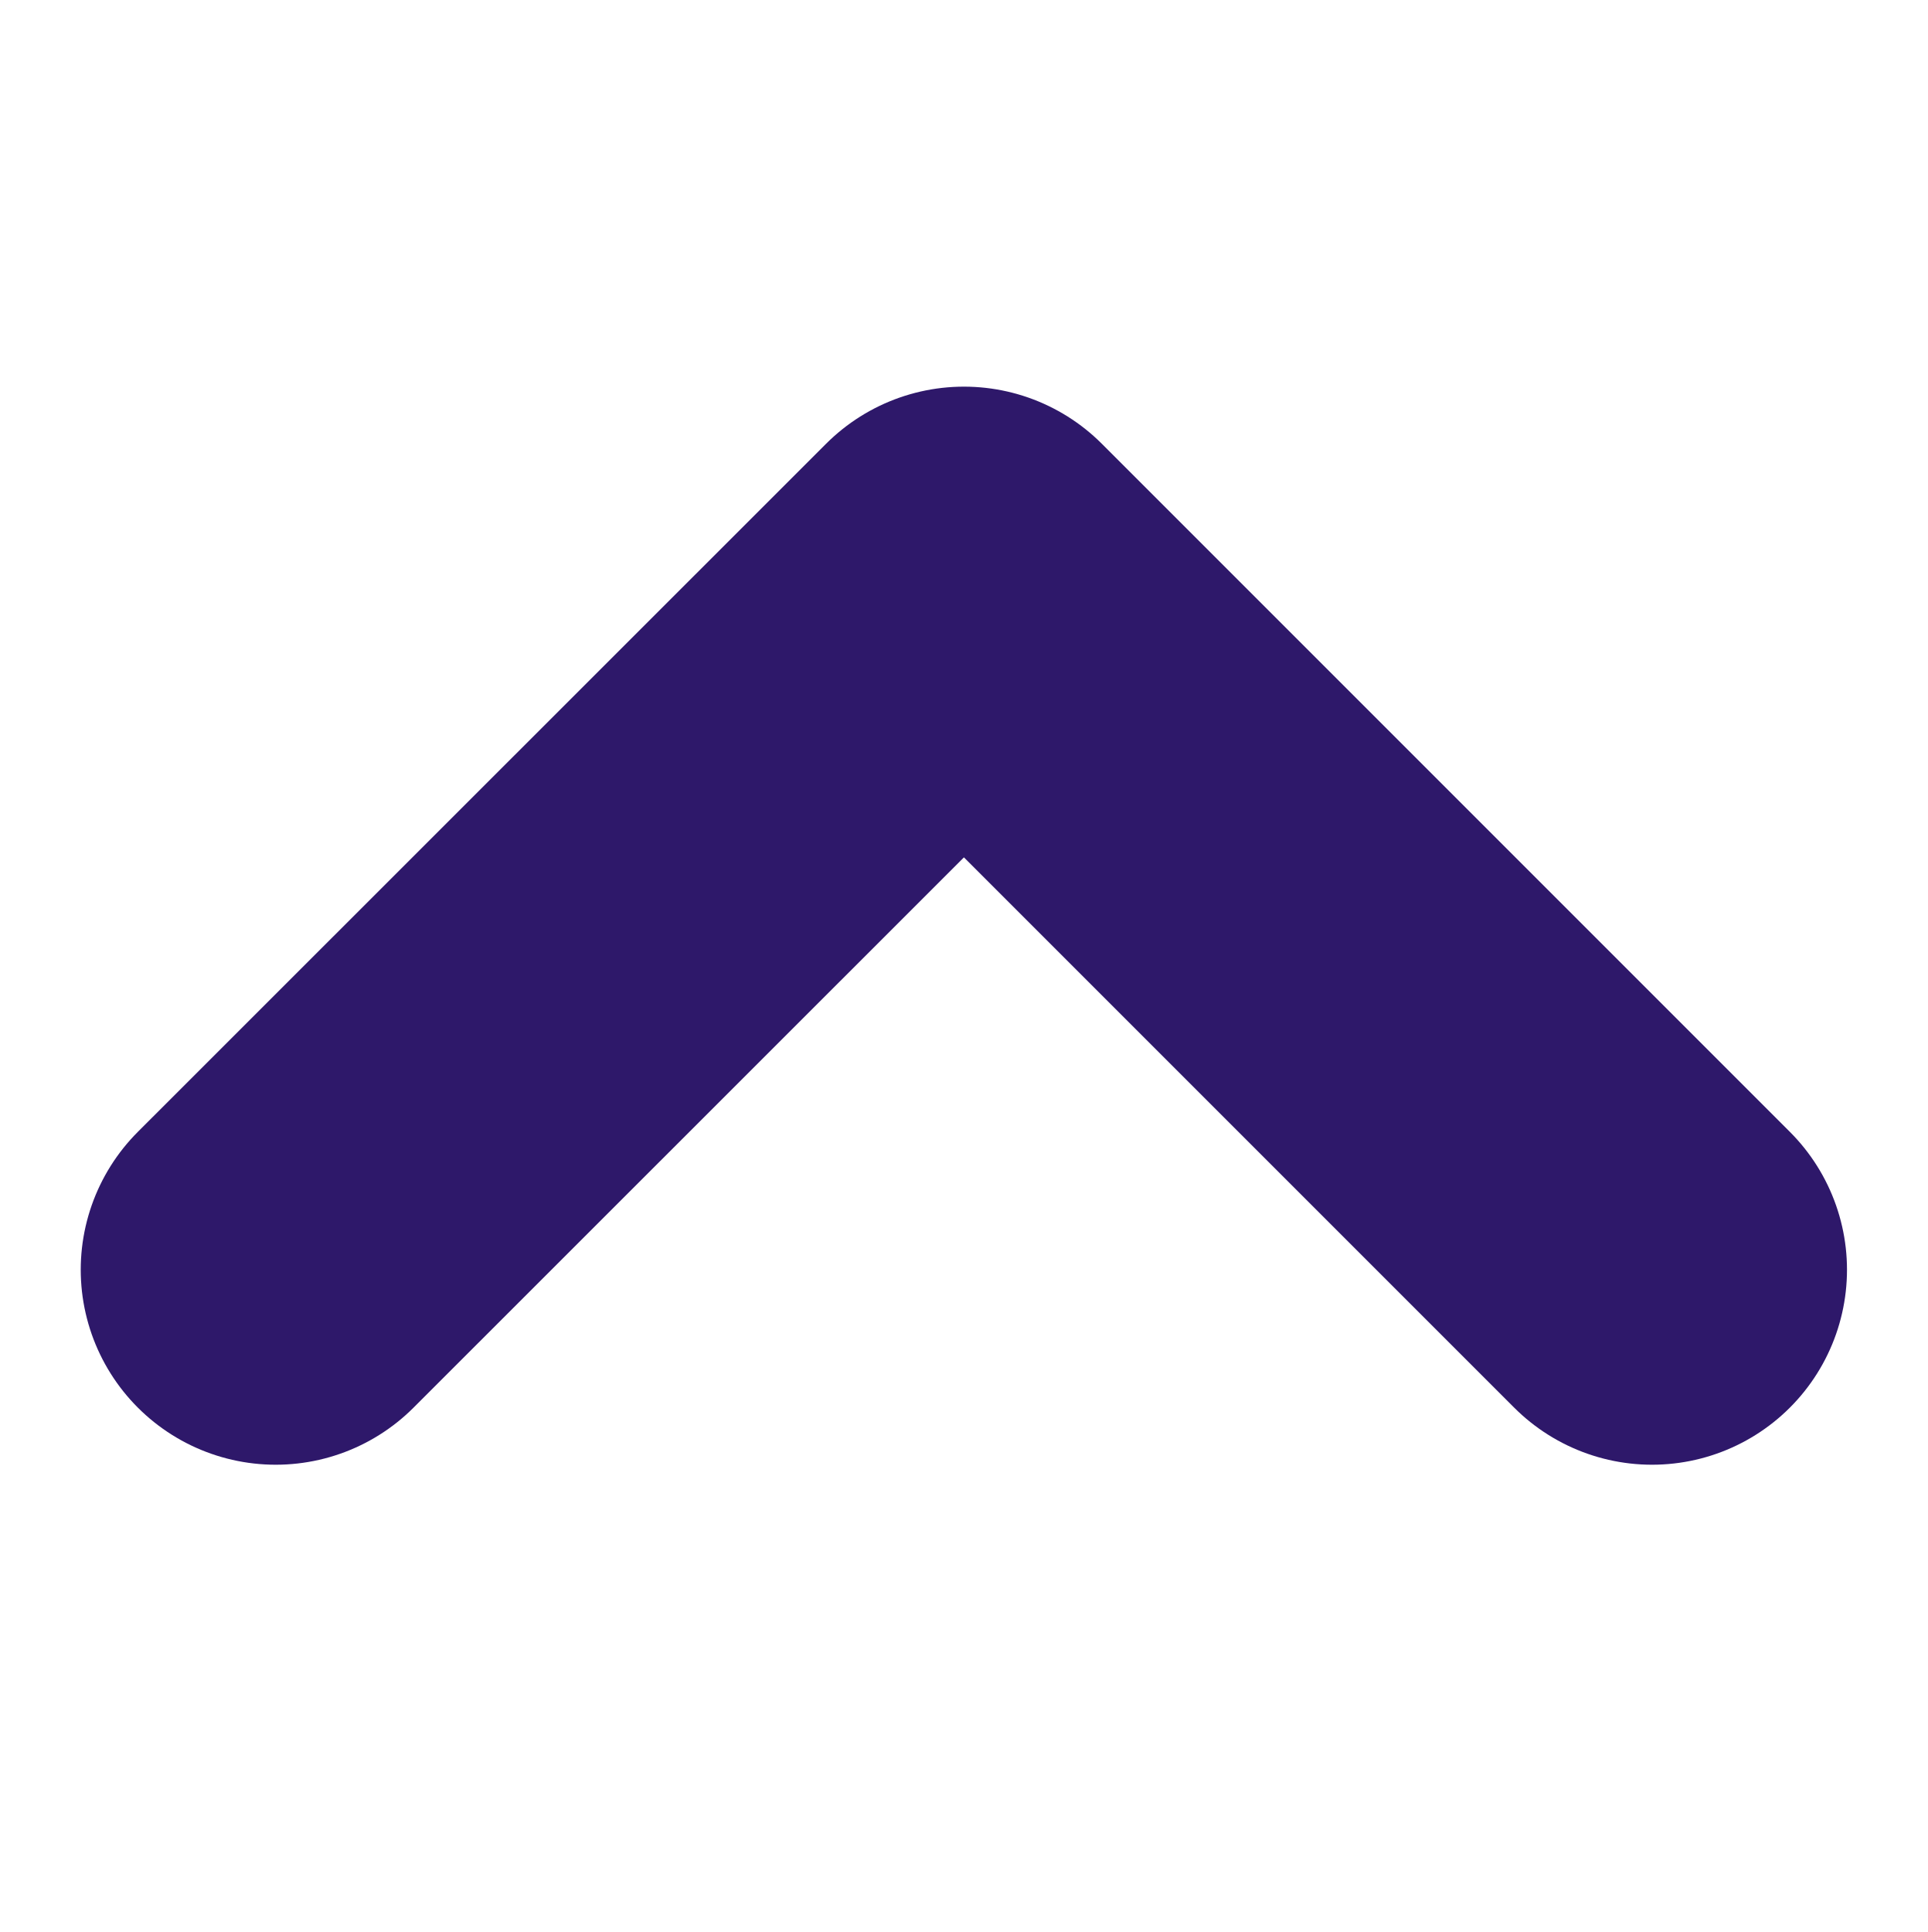
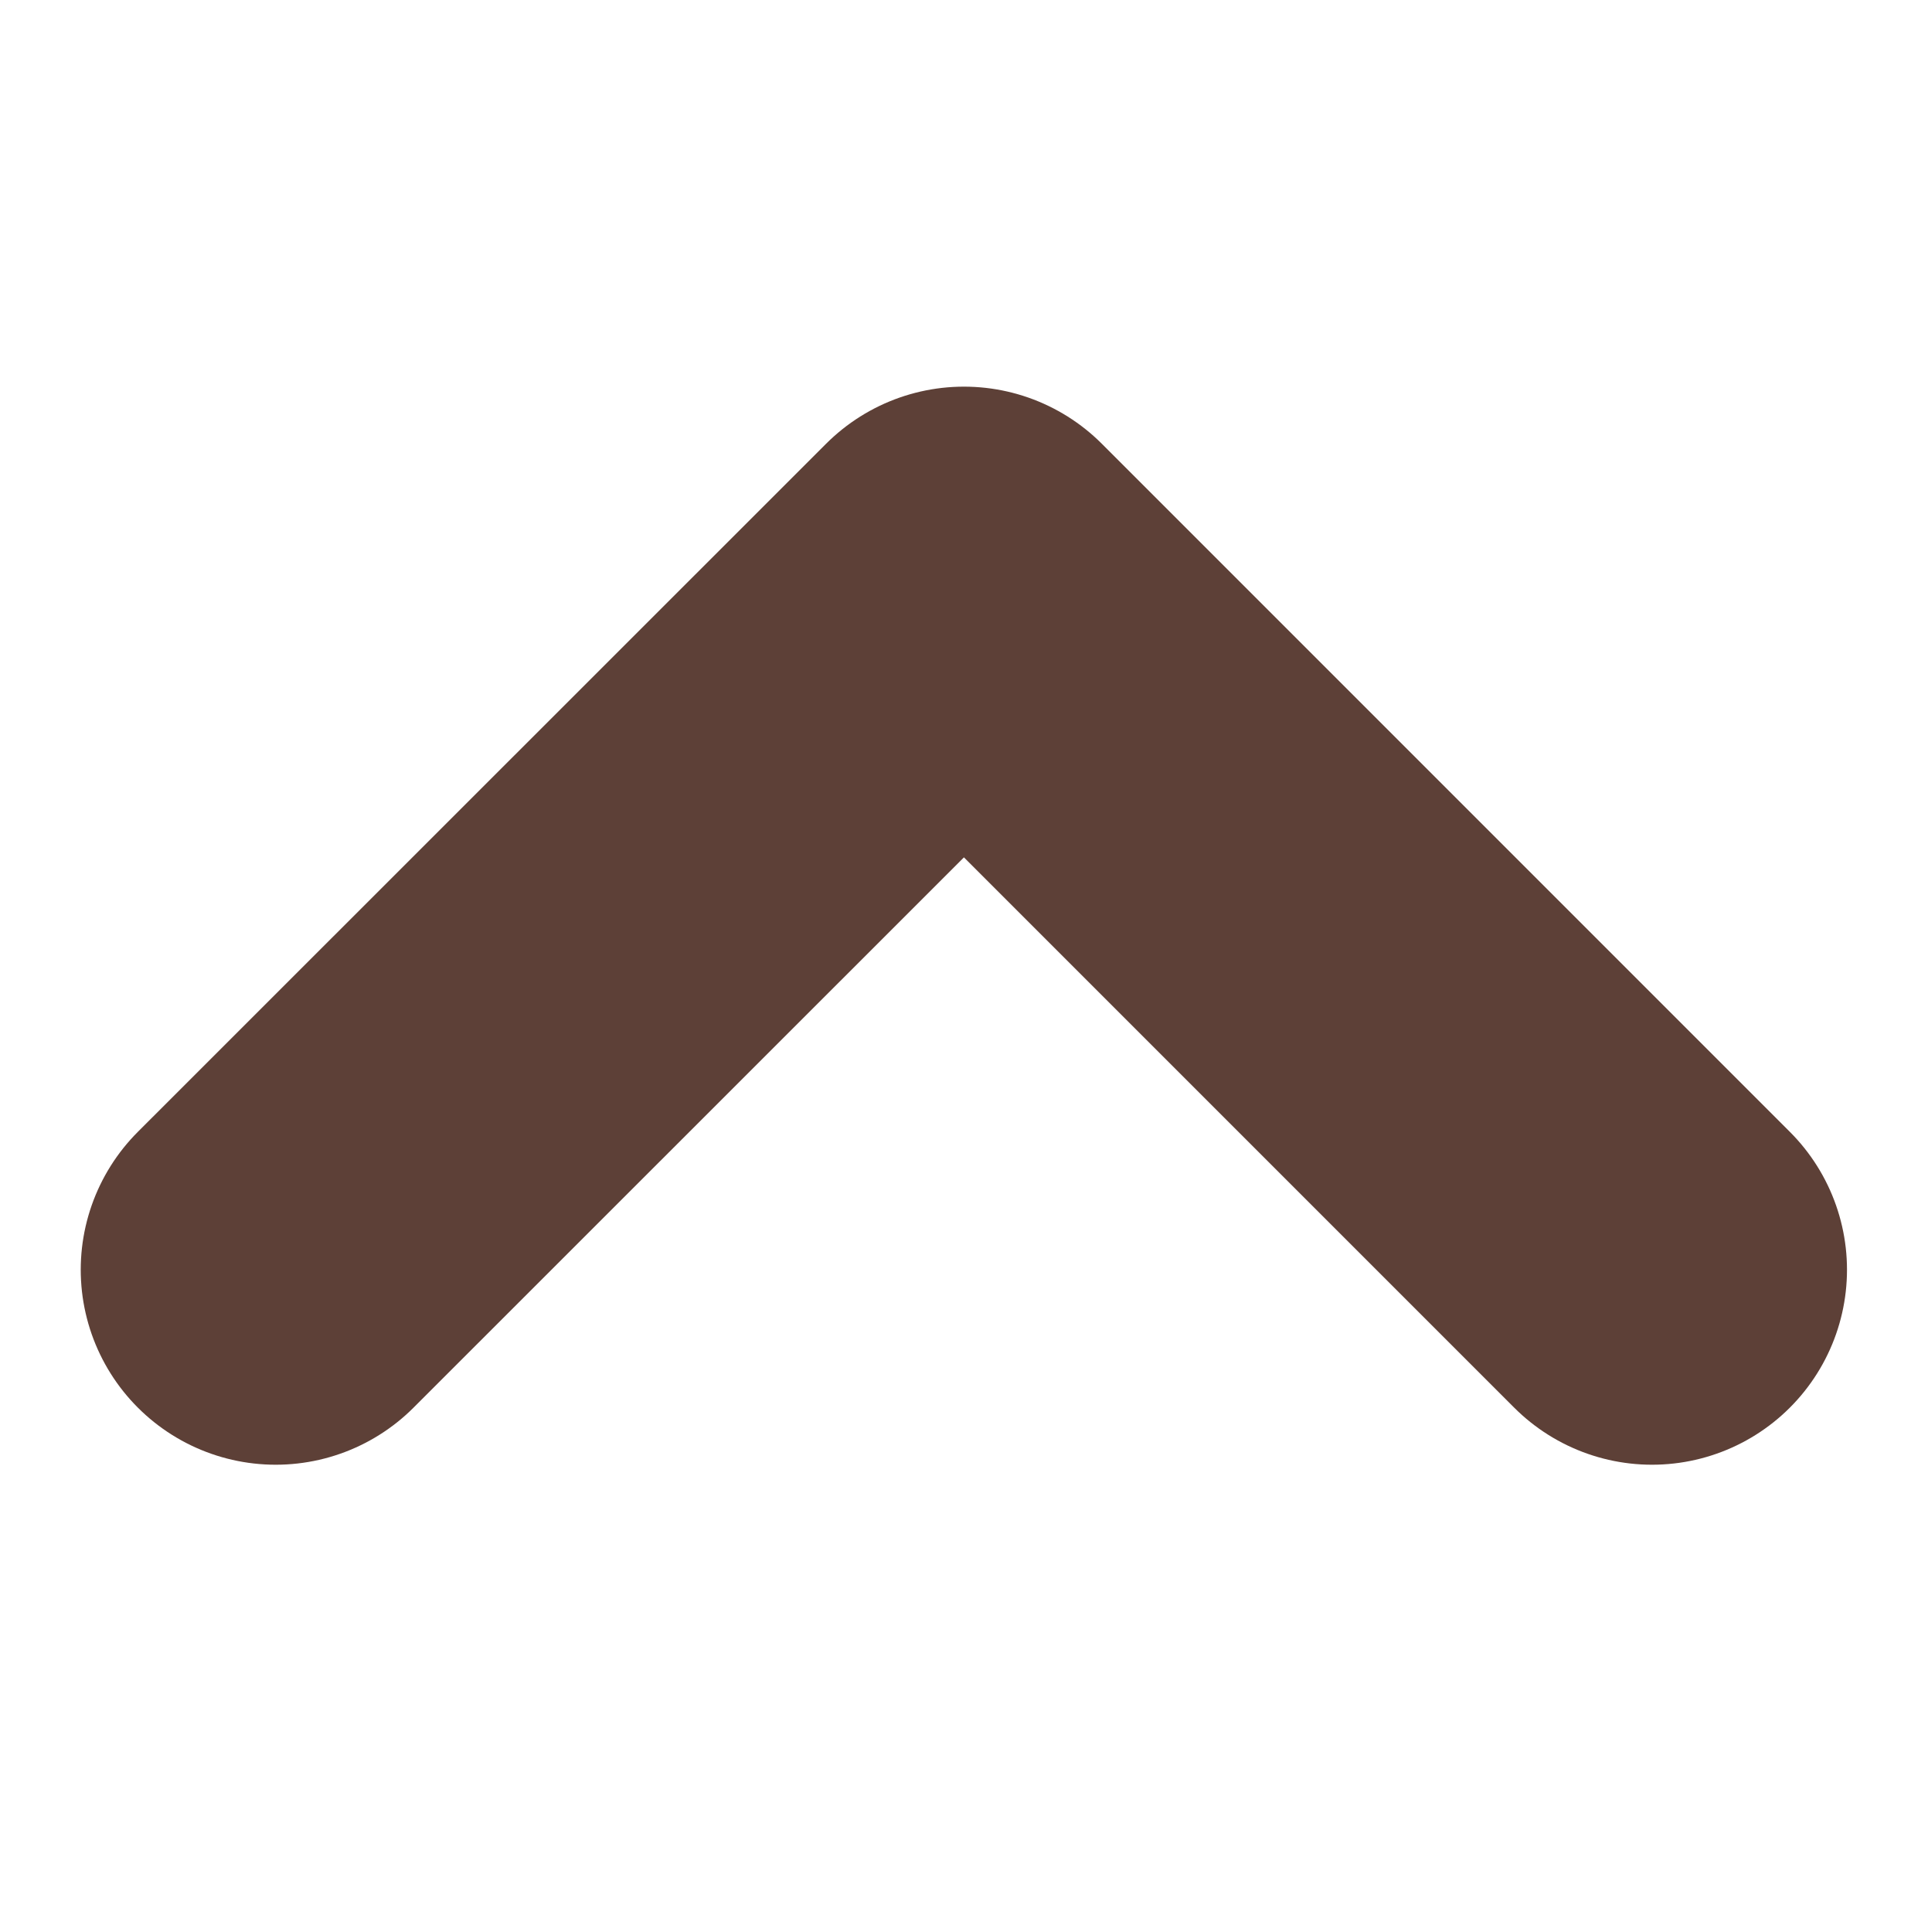
<svg xmlns="http://www.w3.org/2000/svg" width="25.887" height="25.943" viewBox="0 0 9.887 5.943">
-   <path id="Path_157" data-name="Path 157" d="M6502.544,2805l3.529,3.53-3.529,3.529" transform="translate(-2803.586 6507.073) rotate(-90)" fill="none" stroke="#2E186A" stroke-linecap="round" stroke-linejoin="round" stroke-width="2" />
+   <path id="Path_157" data-name="Path 157" d="M6502.544,2805l3.529,3.53-3.529,3.529" transform="translate(-2803.586 6507.073) rotate(-90)" fill="none" stroke="#5D4037" stroke-linecap="round" stroke-linejoin="round" stroke-width="2" />
</svg>
